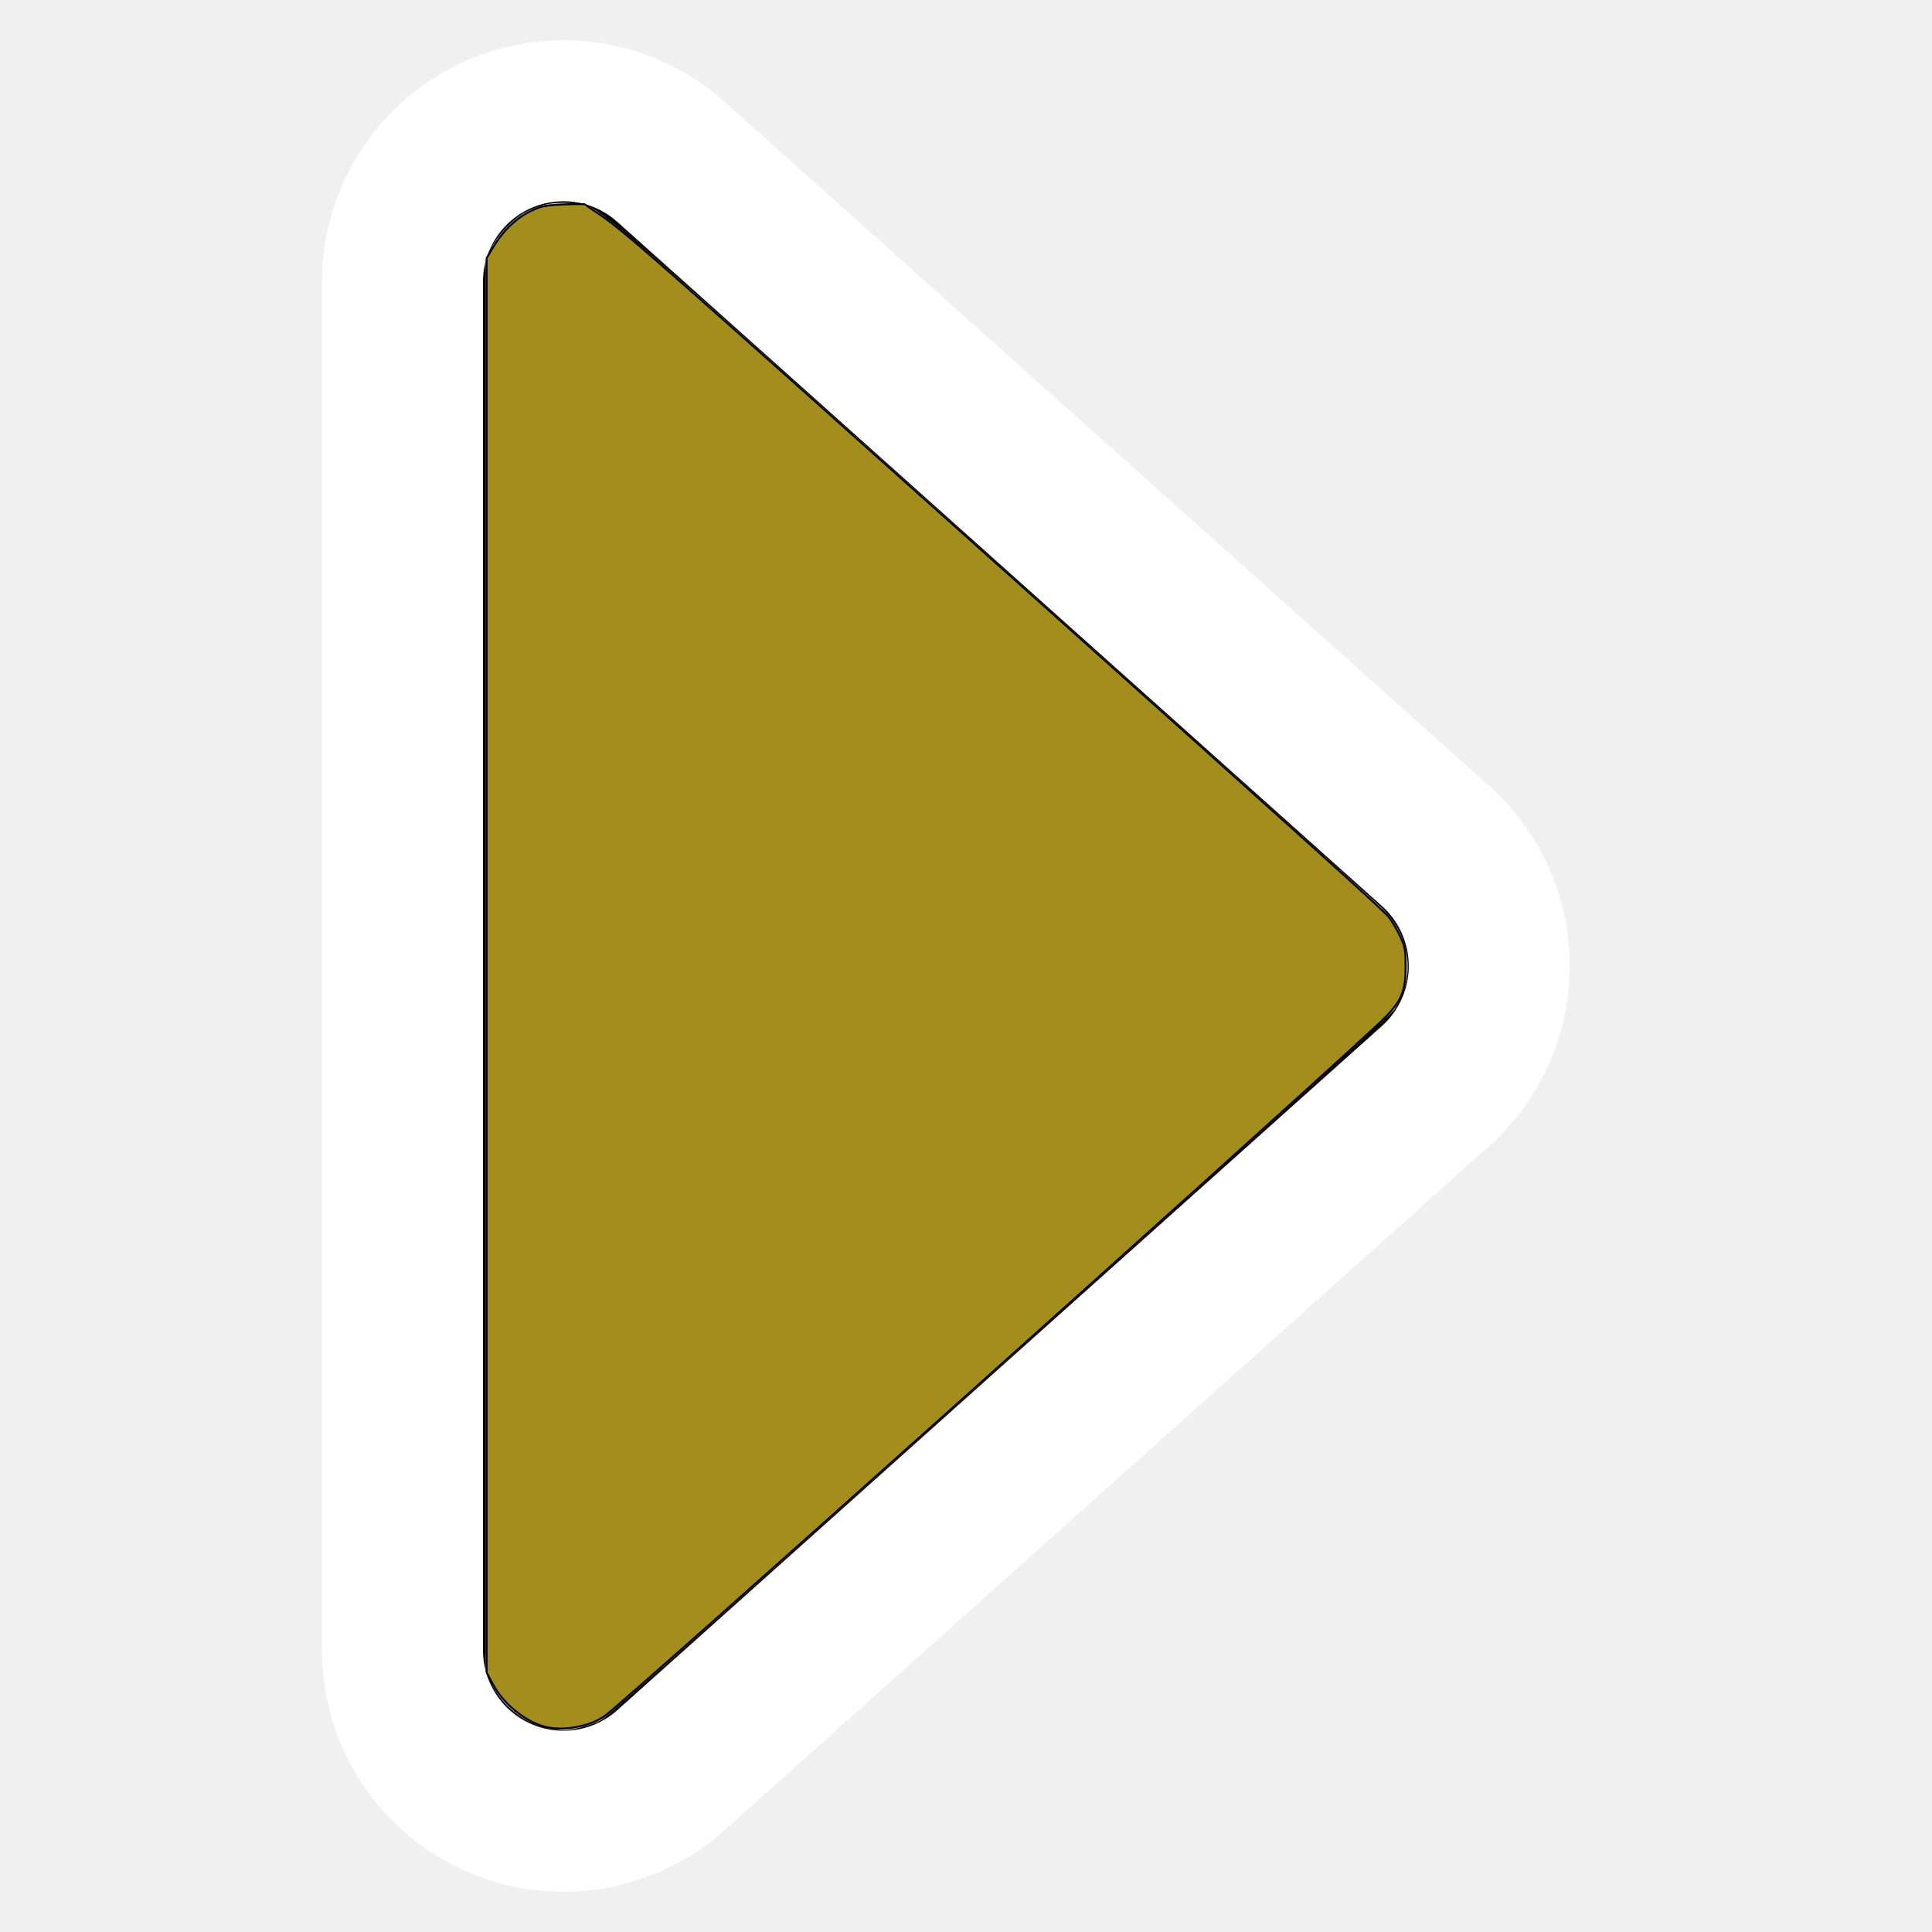
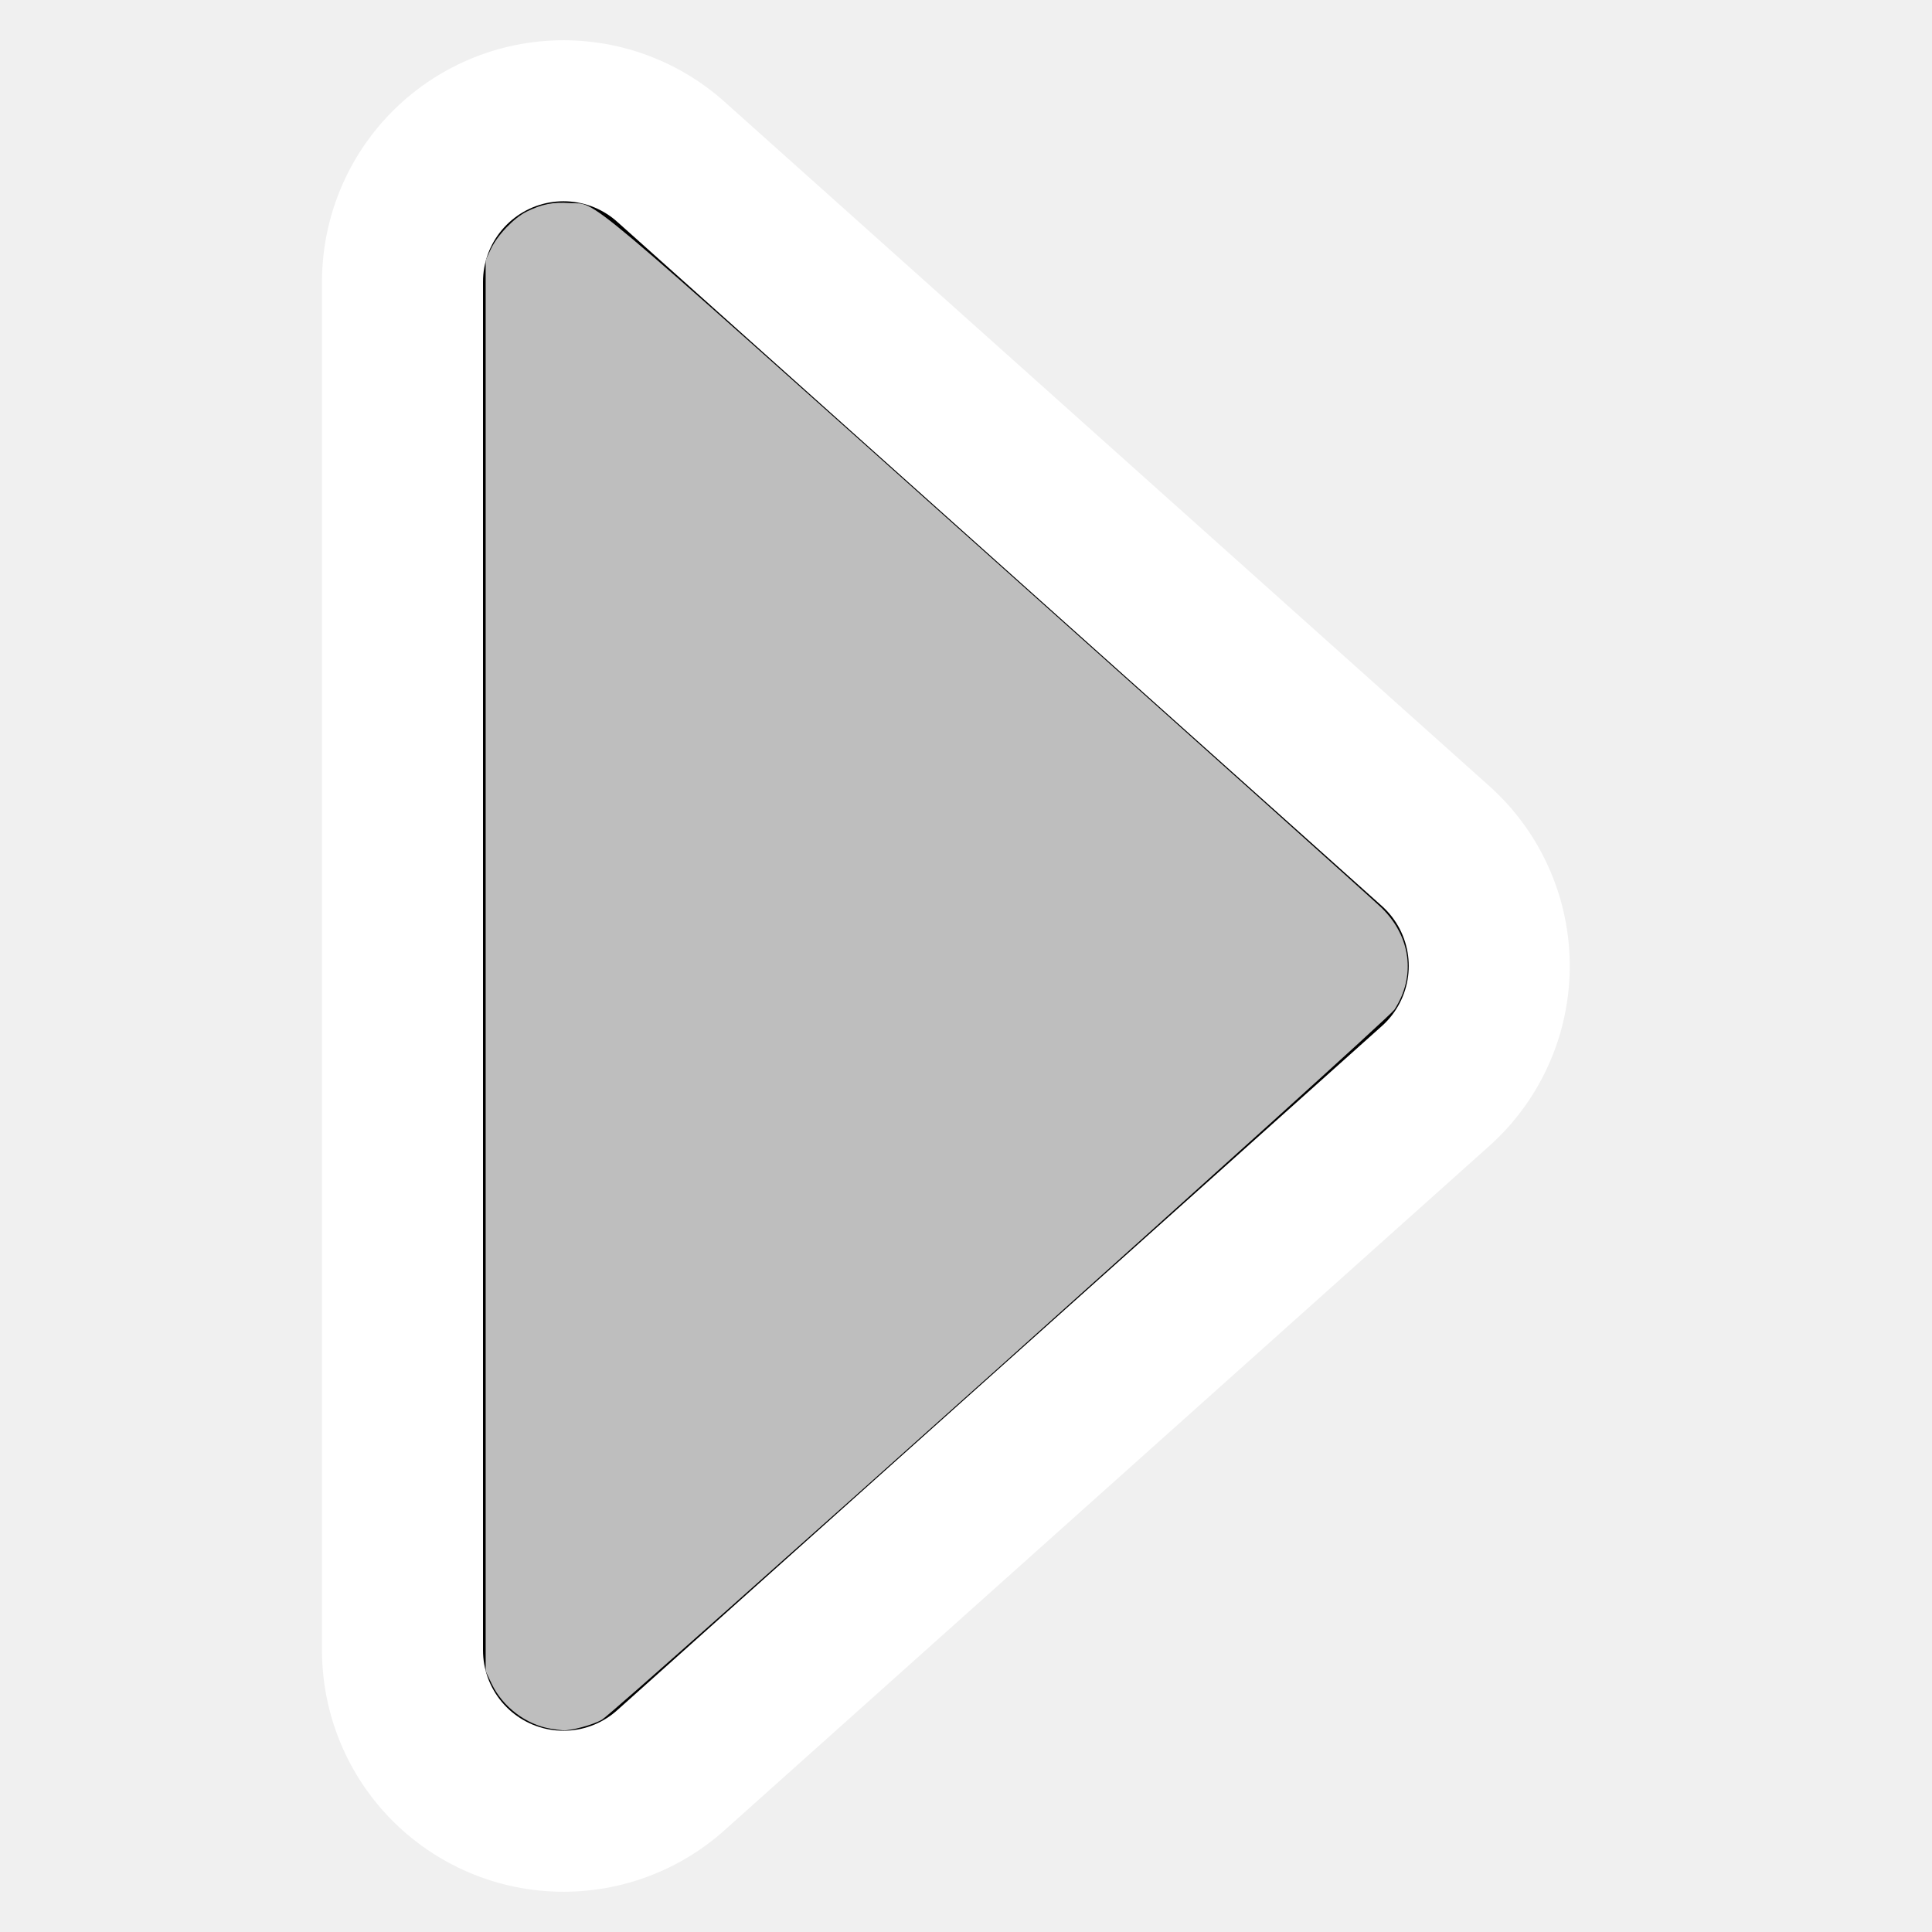
<svg xmlns="http://www.w3.org/2000/svg" width="48px" height="48px" id="svg3304" version="1.1">
  <defs id="defs3306" />
  <g id="layer1">
    <g id="g6359" transform="matrix(0,1,-1,0,47,0)">
      <path style="fill:#ffffff;fill-opacity:1;fill-rule:evenodd;stroke:#ffffff;stroke-width:12;stroke-linecap:round;stroke-linejoin:round;stroke-miterlimit:4;stroke-dasharray:none;stroke-opacity:1" d="M 7,33 L 41,33 L 24,14 L 7,33 z " id="path5631" />
      <path id="path4903" d="M 7,33 L 41,33 L 24,14 L 7,33 z " style="fill:#000000;fill-opacity:1;fill-rule:evenodd;stroke:#000000;stroke-width:4;stroke-linecap:round;stroke-linejoin:round;stroke-miterlimit:4;stroke-dasharray:none;stroke-opacity:1" />
    </g>
    <path style="fill:#bebebe;stroke:none;stroke-width:1px;stroke-linecap:butt;stroke-linejoin:miter;stroke-opacity:1;fill-opacity:1" d="m 13.672,42.947 c -0.606,-0.102 -1.187,-0.546 -1.456,-1.113 l -0.15,-0.316 0,-17.527 0,-17.527 0.127,-0.271 c 0.163,-0.349 0.577,-0.782 0.896,-0.938 0.375,-0.184 0.65,-0.238 1.064,-0.21 0.723,0.05 -0.016,-0.573 10.426,8.768 5.197,4.648 9.582,8.581 9.744,8.74 0.734,0.717 0.859,1.704 0.32,2.532 -0.176,0.272 -19.335,17.437 -19.692,17.643 -0.215,0.124 -0.759,0.272 -0.962,0.262 -0.052,-0.003 -0.195,-0.022 -0.318,-0.042 z" id="path3336" />
-     <path style="opacity:1;fill:#a38d1c;fill-opacity:1;stroke:#000000;stroke-width:0.047" d="m 13.558,42.904 c -0.496,-0.118 -1.05,-0.568 -1.319,-1.072 l -0.149,-0.279 0,-17.57 0,-17.57 0.167,-0.279 c 0.236,-0.395 0.558,-0.705 0.911,-0.88 0.273,-0.135 0.358,-0.152 0.833,-0.174 0.291,-0.013 0.534,-0.013 0.541,0 0.006,0.013 0.13,0.101 0.276,0.196 0.645,0.422 1.171,0.884 10.506,9.234 7.264,6.497 8.998,8.061 9.17,8.264 0.075,0.089 0.202,0.299 0.282,0.467 0.132,0.278 0.145,0.347 0.145,0.774 0,0.68 -0.111,0.902 -0.743,1.487 -3.132,2.896 -18.576,16.71 -19.15,17.128 -0.357,0.26 -1.015,0.383 -1.469,0.275 z" id="path3337" />
  </g>
</svg>
